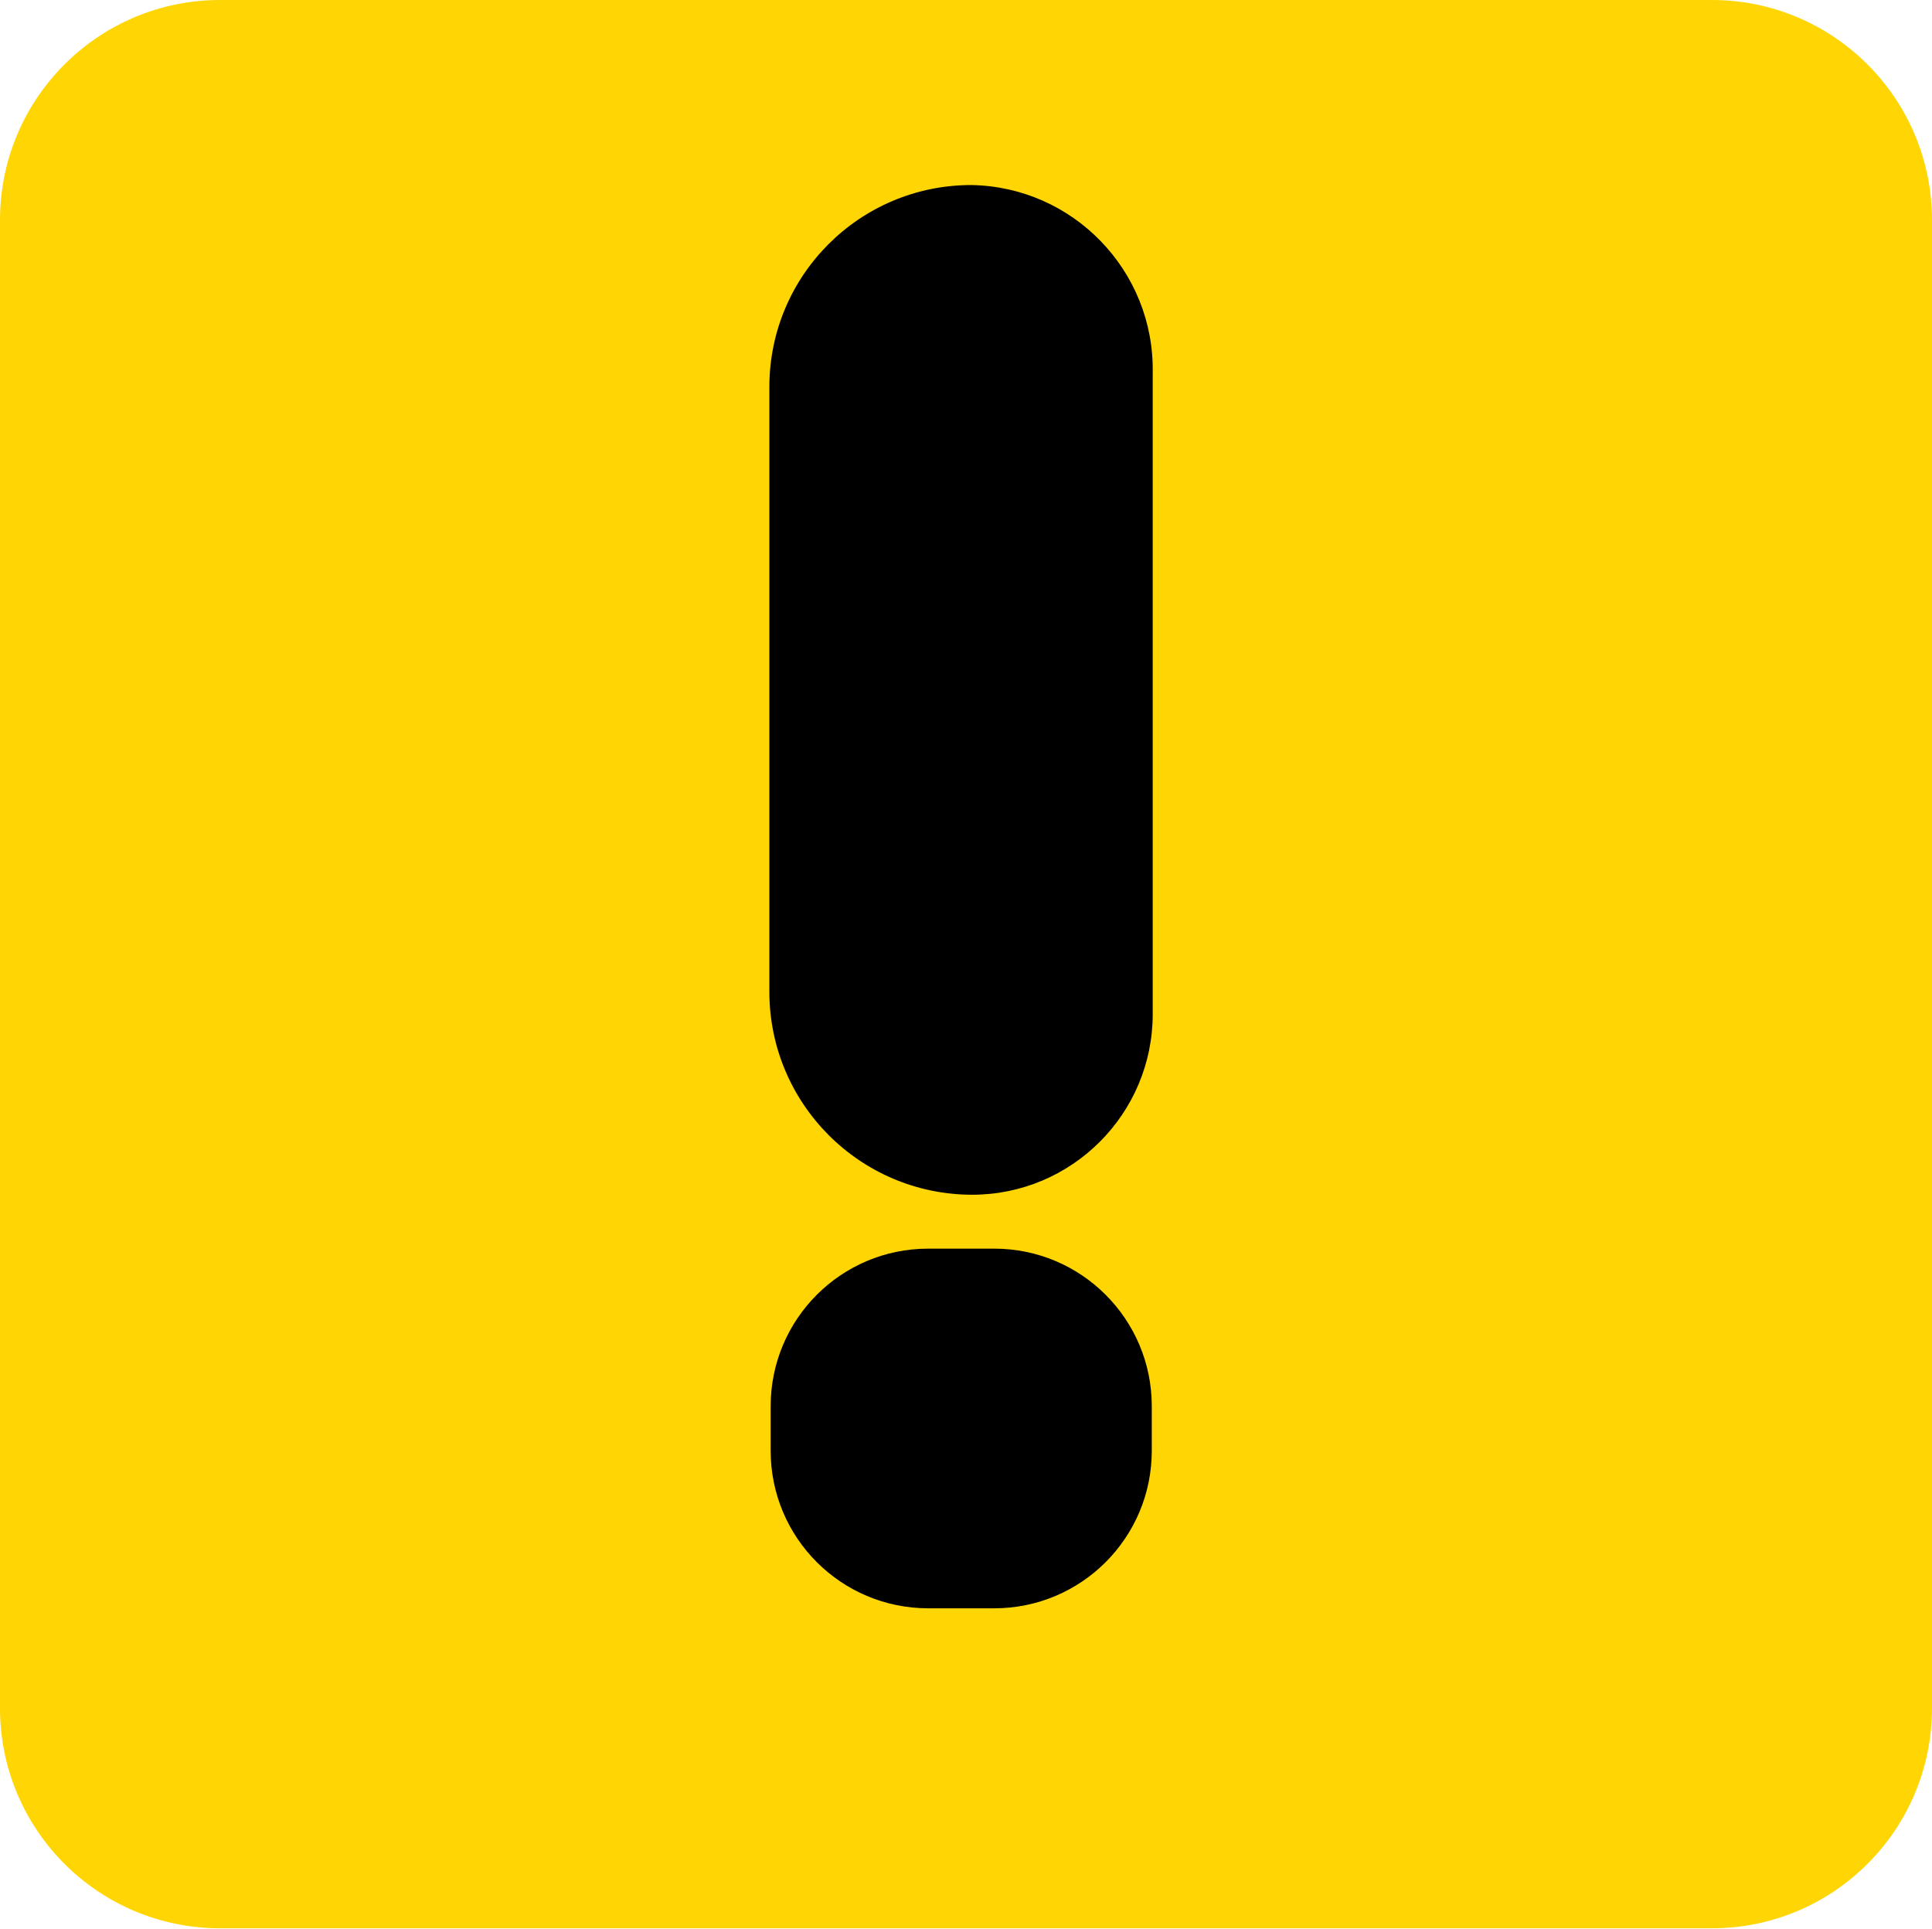
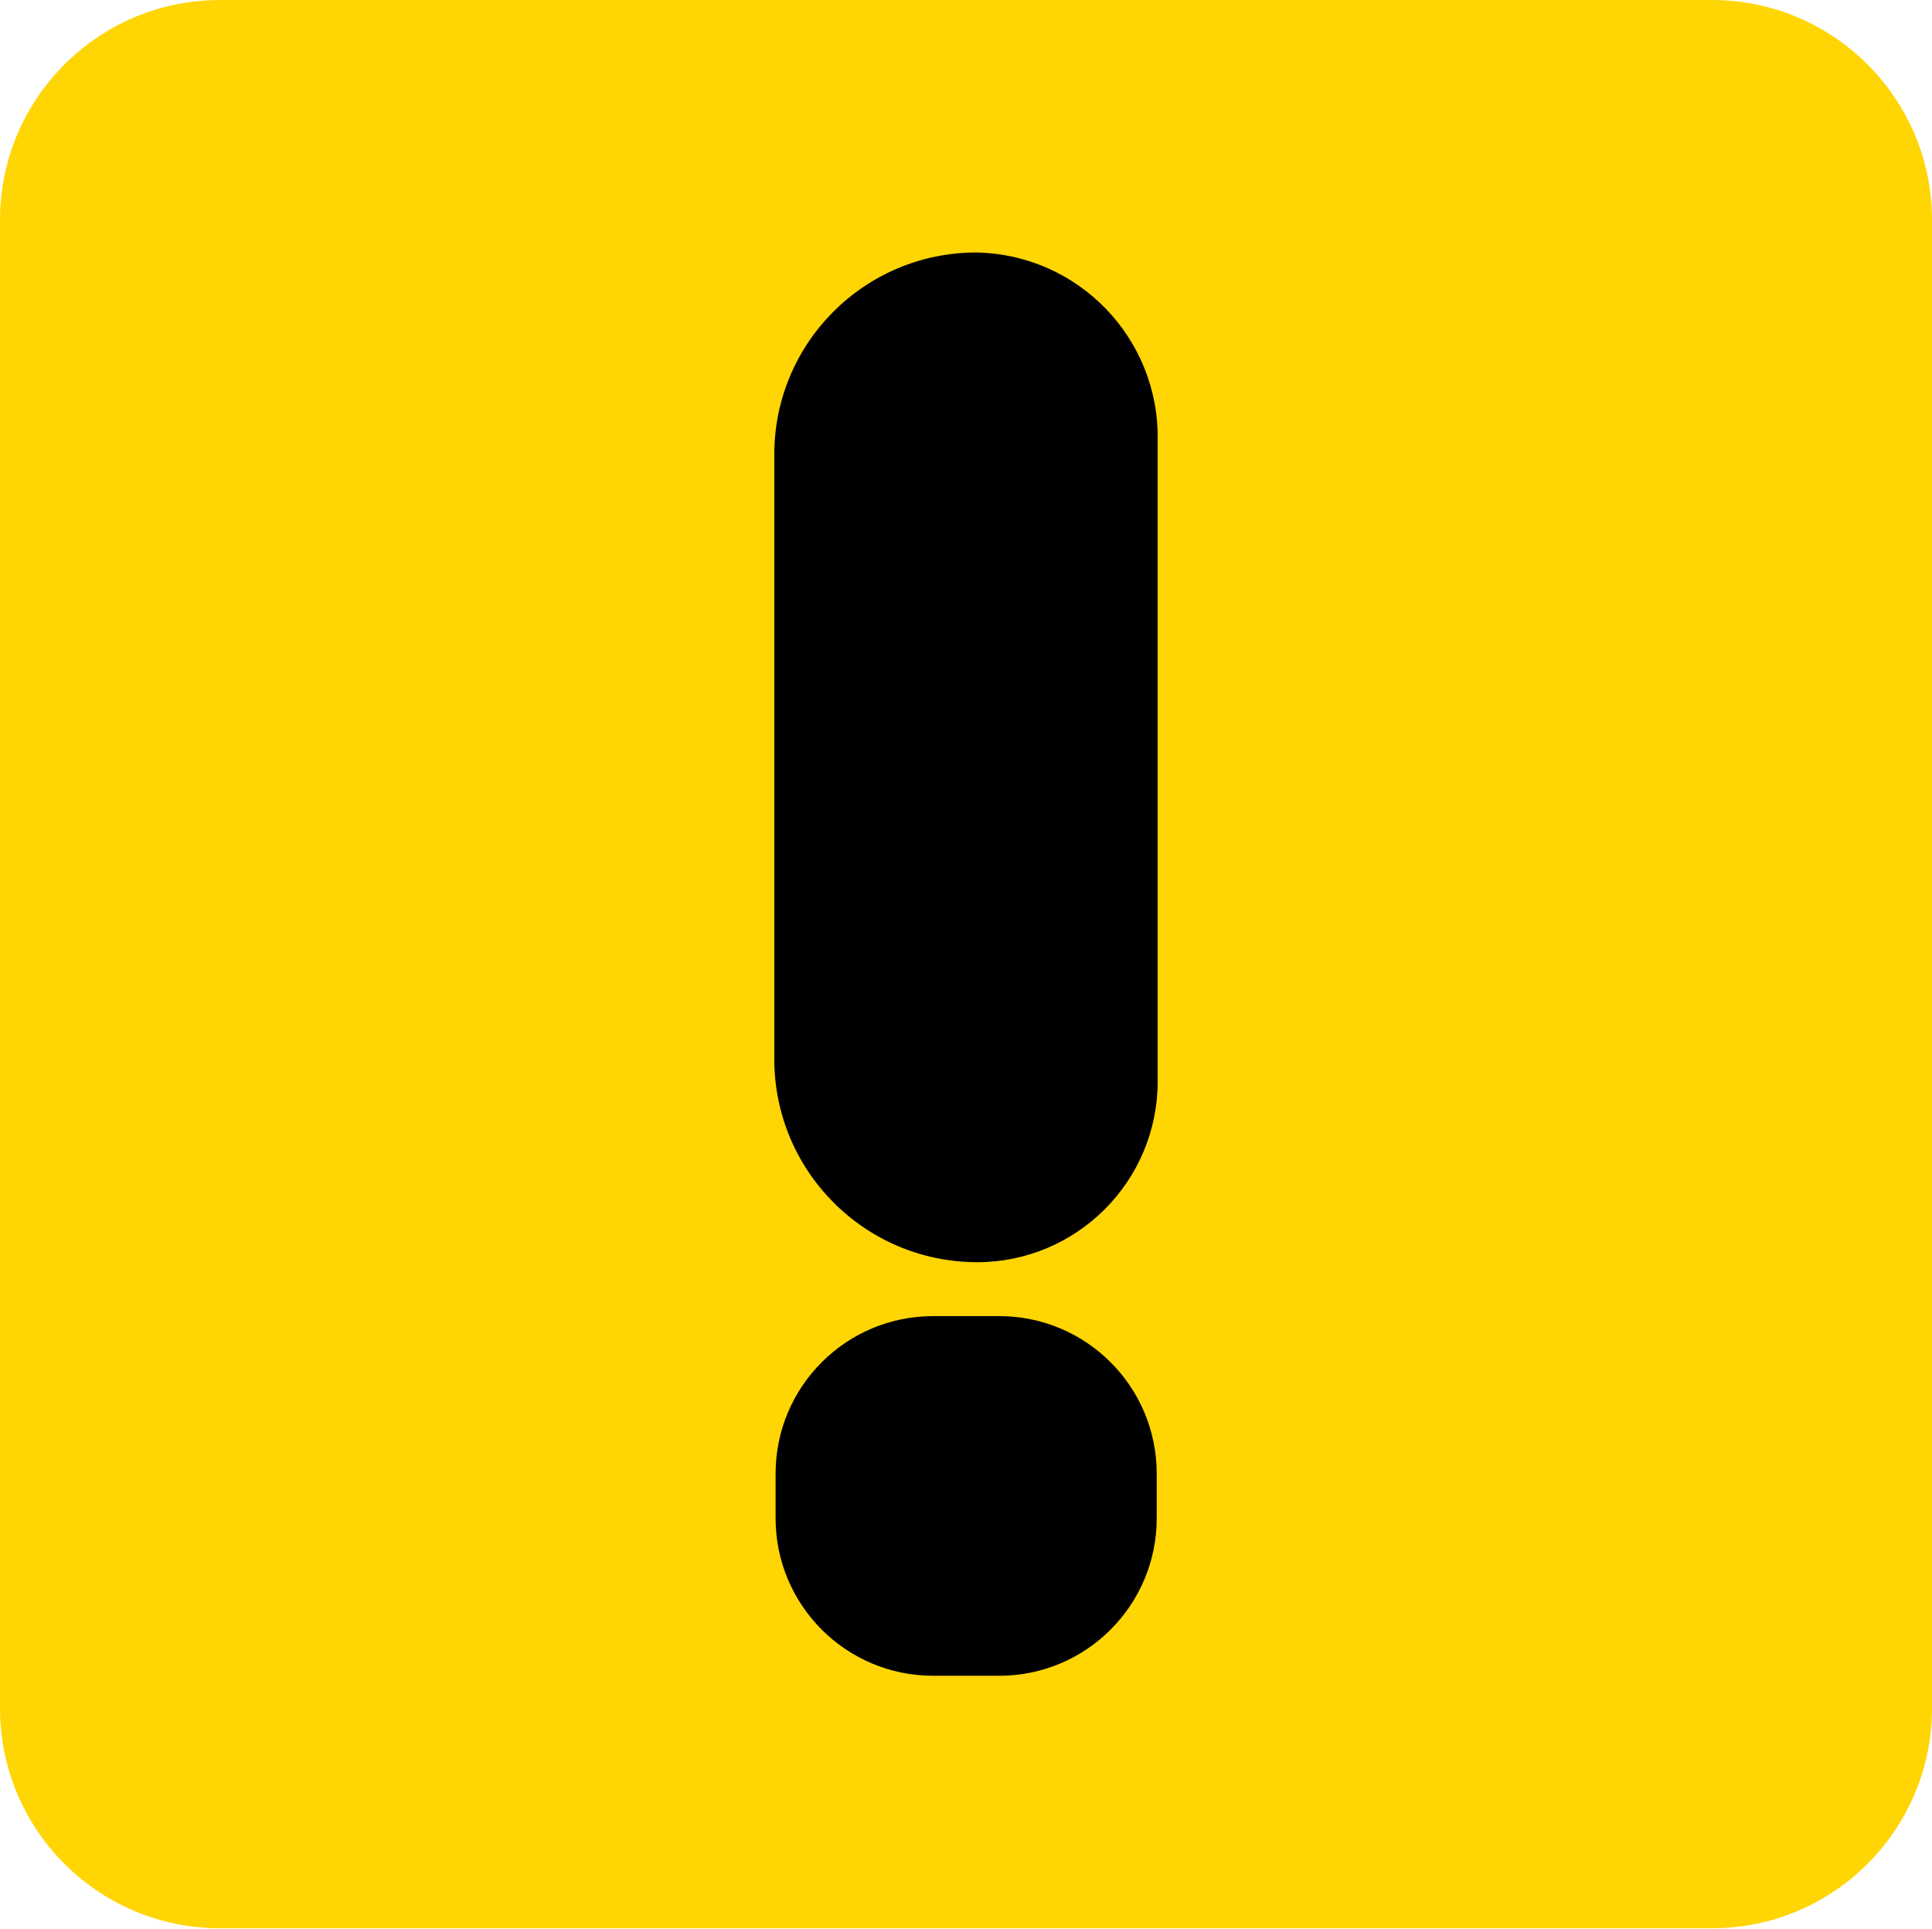
<svg xmlns="http://www.w3.org/2000/svg" width="126.804mm" height="126.555mm" viewBox="0 0 126.804 126.555" version="1.1" id="svg1">
  <defs id="defs1">
    </defs>
  <g id="layer1" transform="translate(-48.97726,-88.96479)">
    <rect style="fill:#ffd503;fill-opacity:1;stroke-width:13.229" id="rect2" width="126.804" height="126.555" x="48.977" y="88.965" ry="14.445" />
-     <g id="g11" transform="rotate(180,115.2238,143.5913)">
+     <g id="g11" transform="rotate(180,115.3858,145.8052)">
      <path style="fill:#000000;fill-opacity:1;stroke-width:16.583" id="rect3" width="25.161" height="66.267" x="102.29" y="114.874" ry="0" rx="0" d="m 114.147,114.874 a 13.327,13.327 45.099 0 1 13.304,13.35 v 39.667 a 13.25,13.25 135 0 1 -13.25,13.25 12.112,12.112 45.943 0 1 -11.911,-12.31 l 0,-42.099 a 11.858,11.858 135 0 1 11.858,-11.858 z" transform="translate(3.523132,4.932384)" />
      <rect style="fill:#000000;fill-opacity:1;stroke-width:13.183" id="rect5" width="25.014" height="23.605" x="105.875" y="92.664" ry="10.339" />
    </g>
  </g>
</svg>
